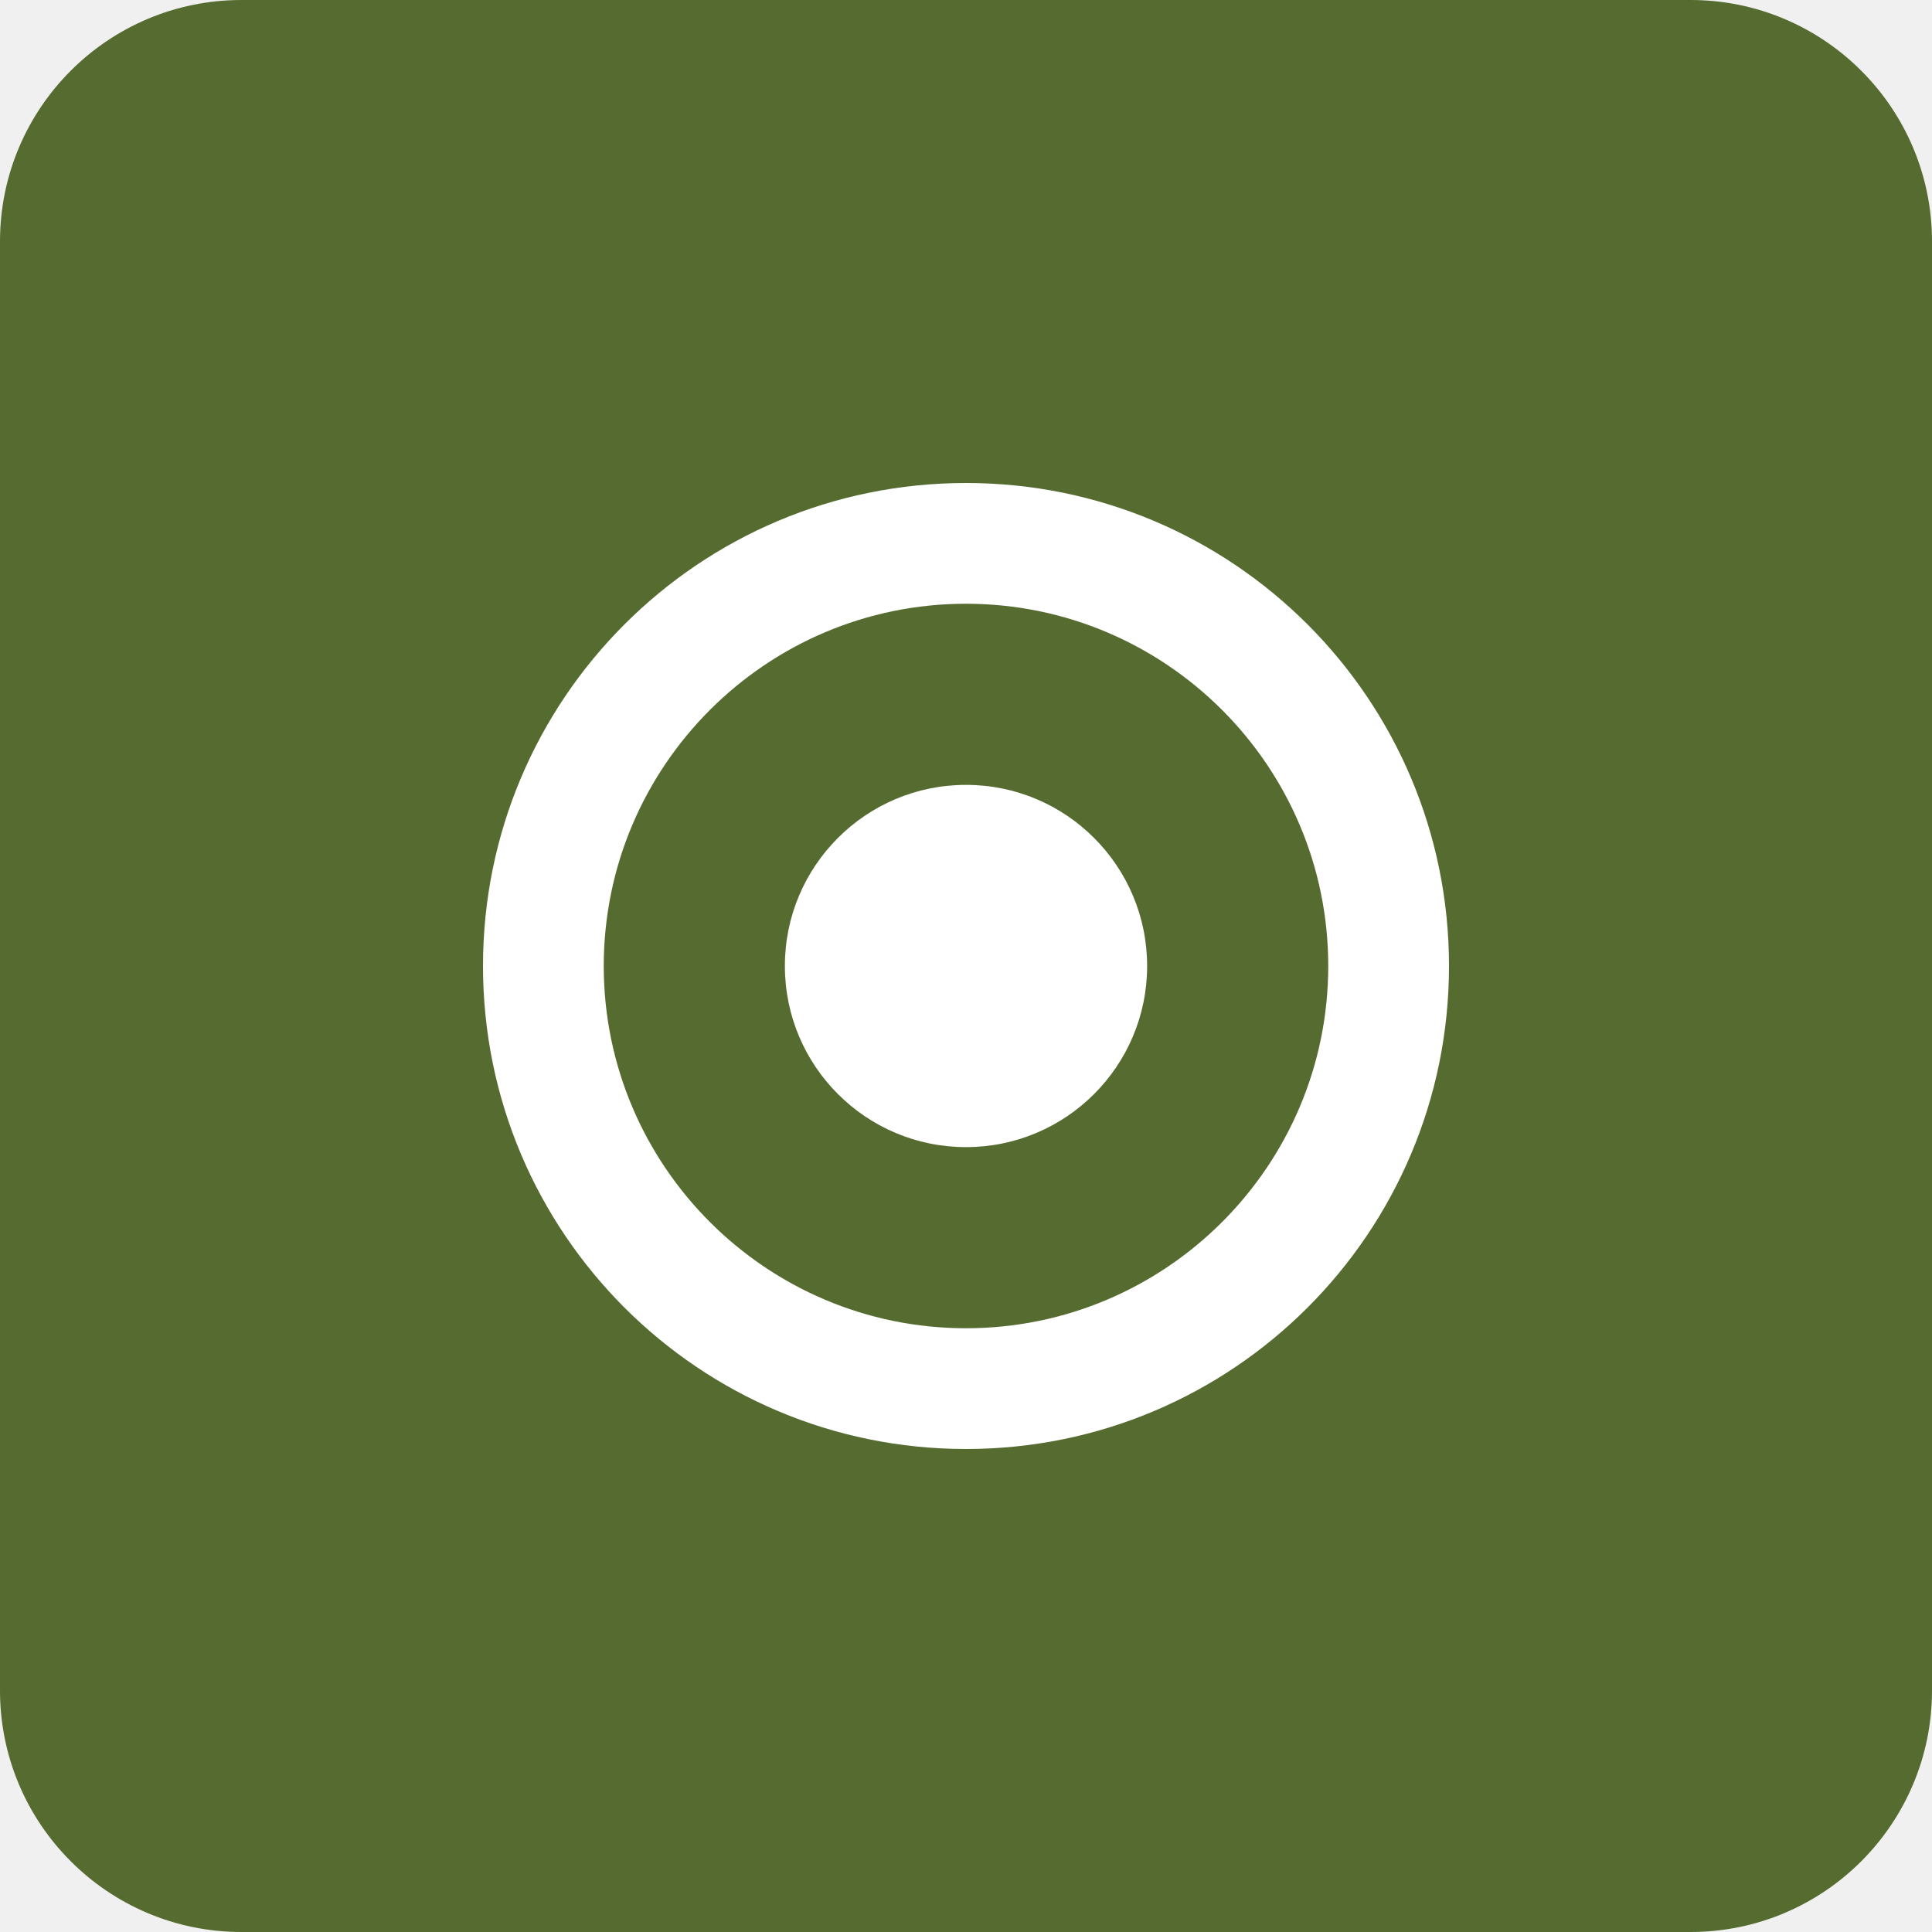
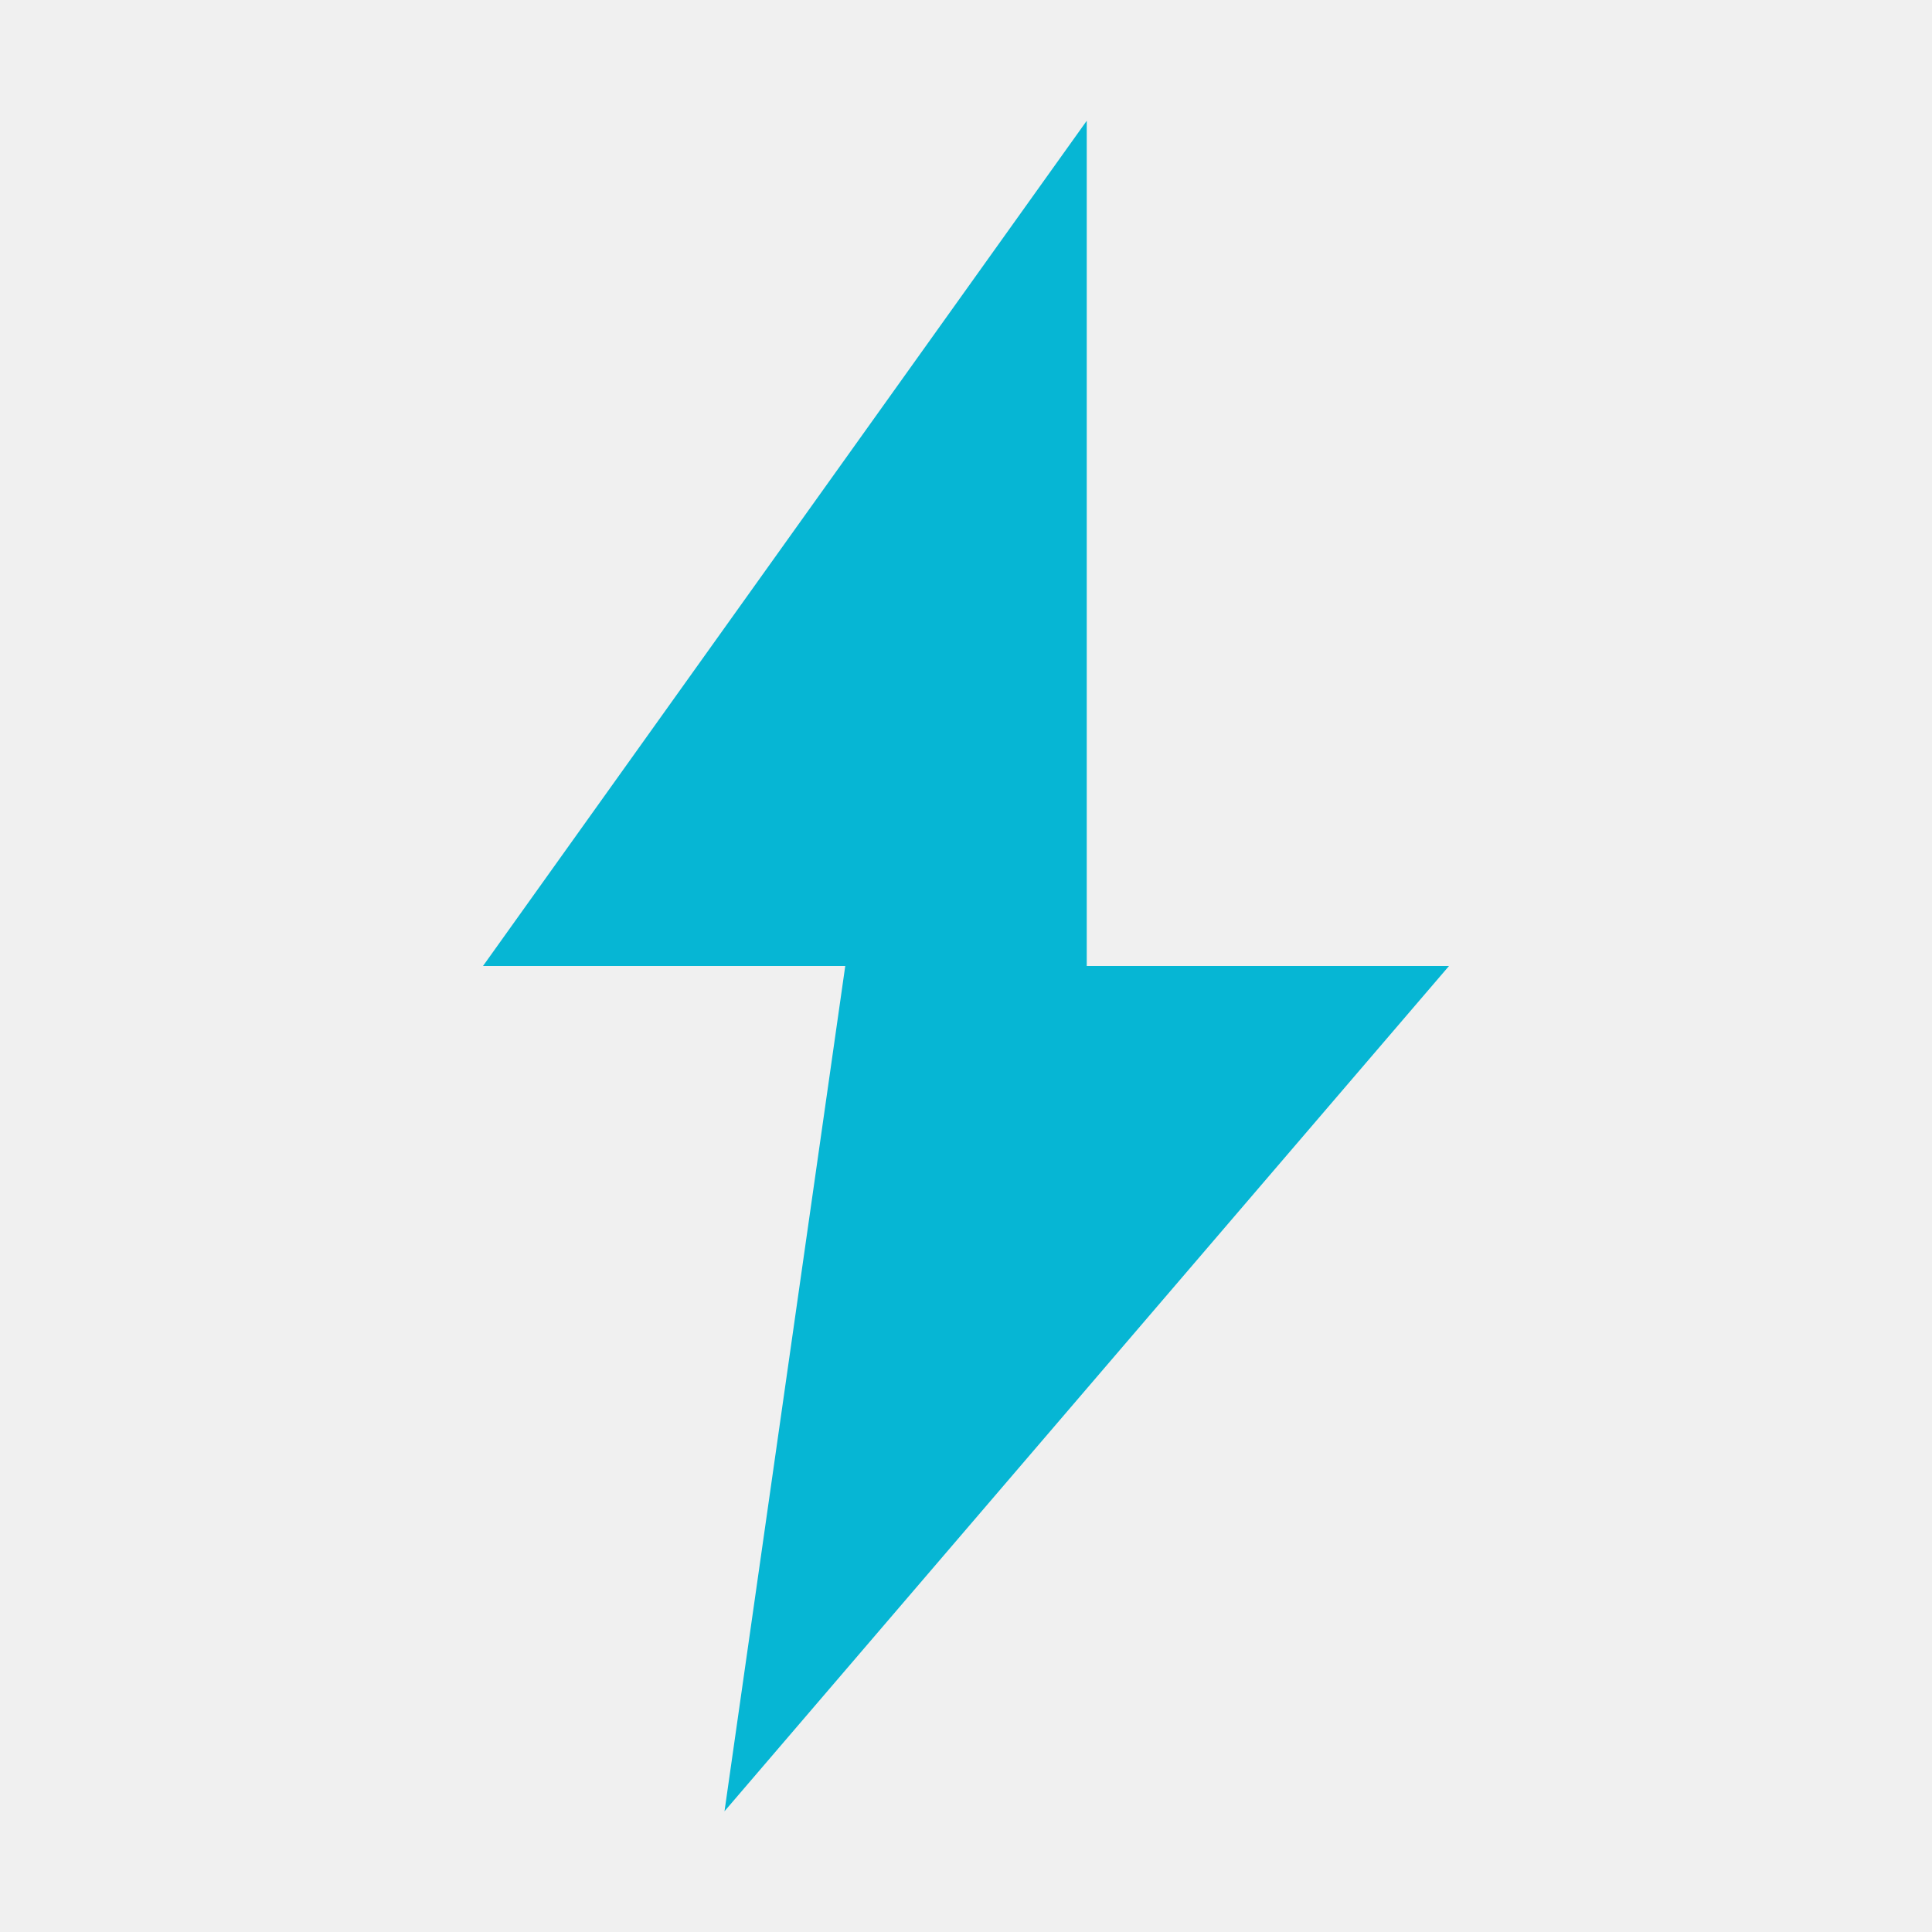
- <svg xmlns="http://www.w3.org/2000/svg" width="32" height="32" viewBox="0 0 32 32" fill="none">
-   <rect width="32" height="32" rx="4" fill="#556b2f" />
-   <path d="M16 8C11.58 8 8 11.58 8 16s3.58 8 8 8 8-3.58 8-8-3.58-8-8-8zm0 14c-3.31 0-6-2.69-6-6s2.69-6 6-6 6 2.69 6 6-2.69 6-6 6z" fill="white" />
-   <circle cx="16" cy="16" r="3" fill="white" />
+ <svg xmlns="http://www.w3.org/2000/svg" viewBox="0 0 16 16">
+   <polygon points="9,1 4,8 7,8 6,15 12,8 9,8" fill="#06B6D4" />
+   <style>
+     @media (prefers-color-scheme: dark) {
+       polygon { fill: #22D3EE; }
+     }
+   </style>
</svg>
